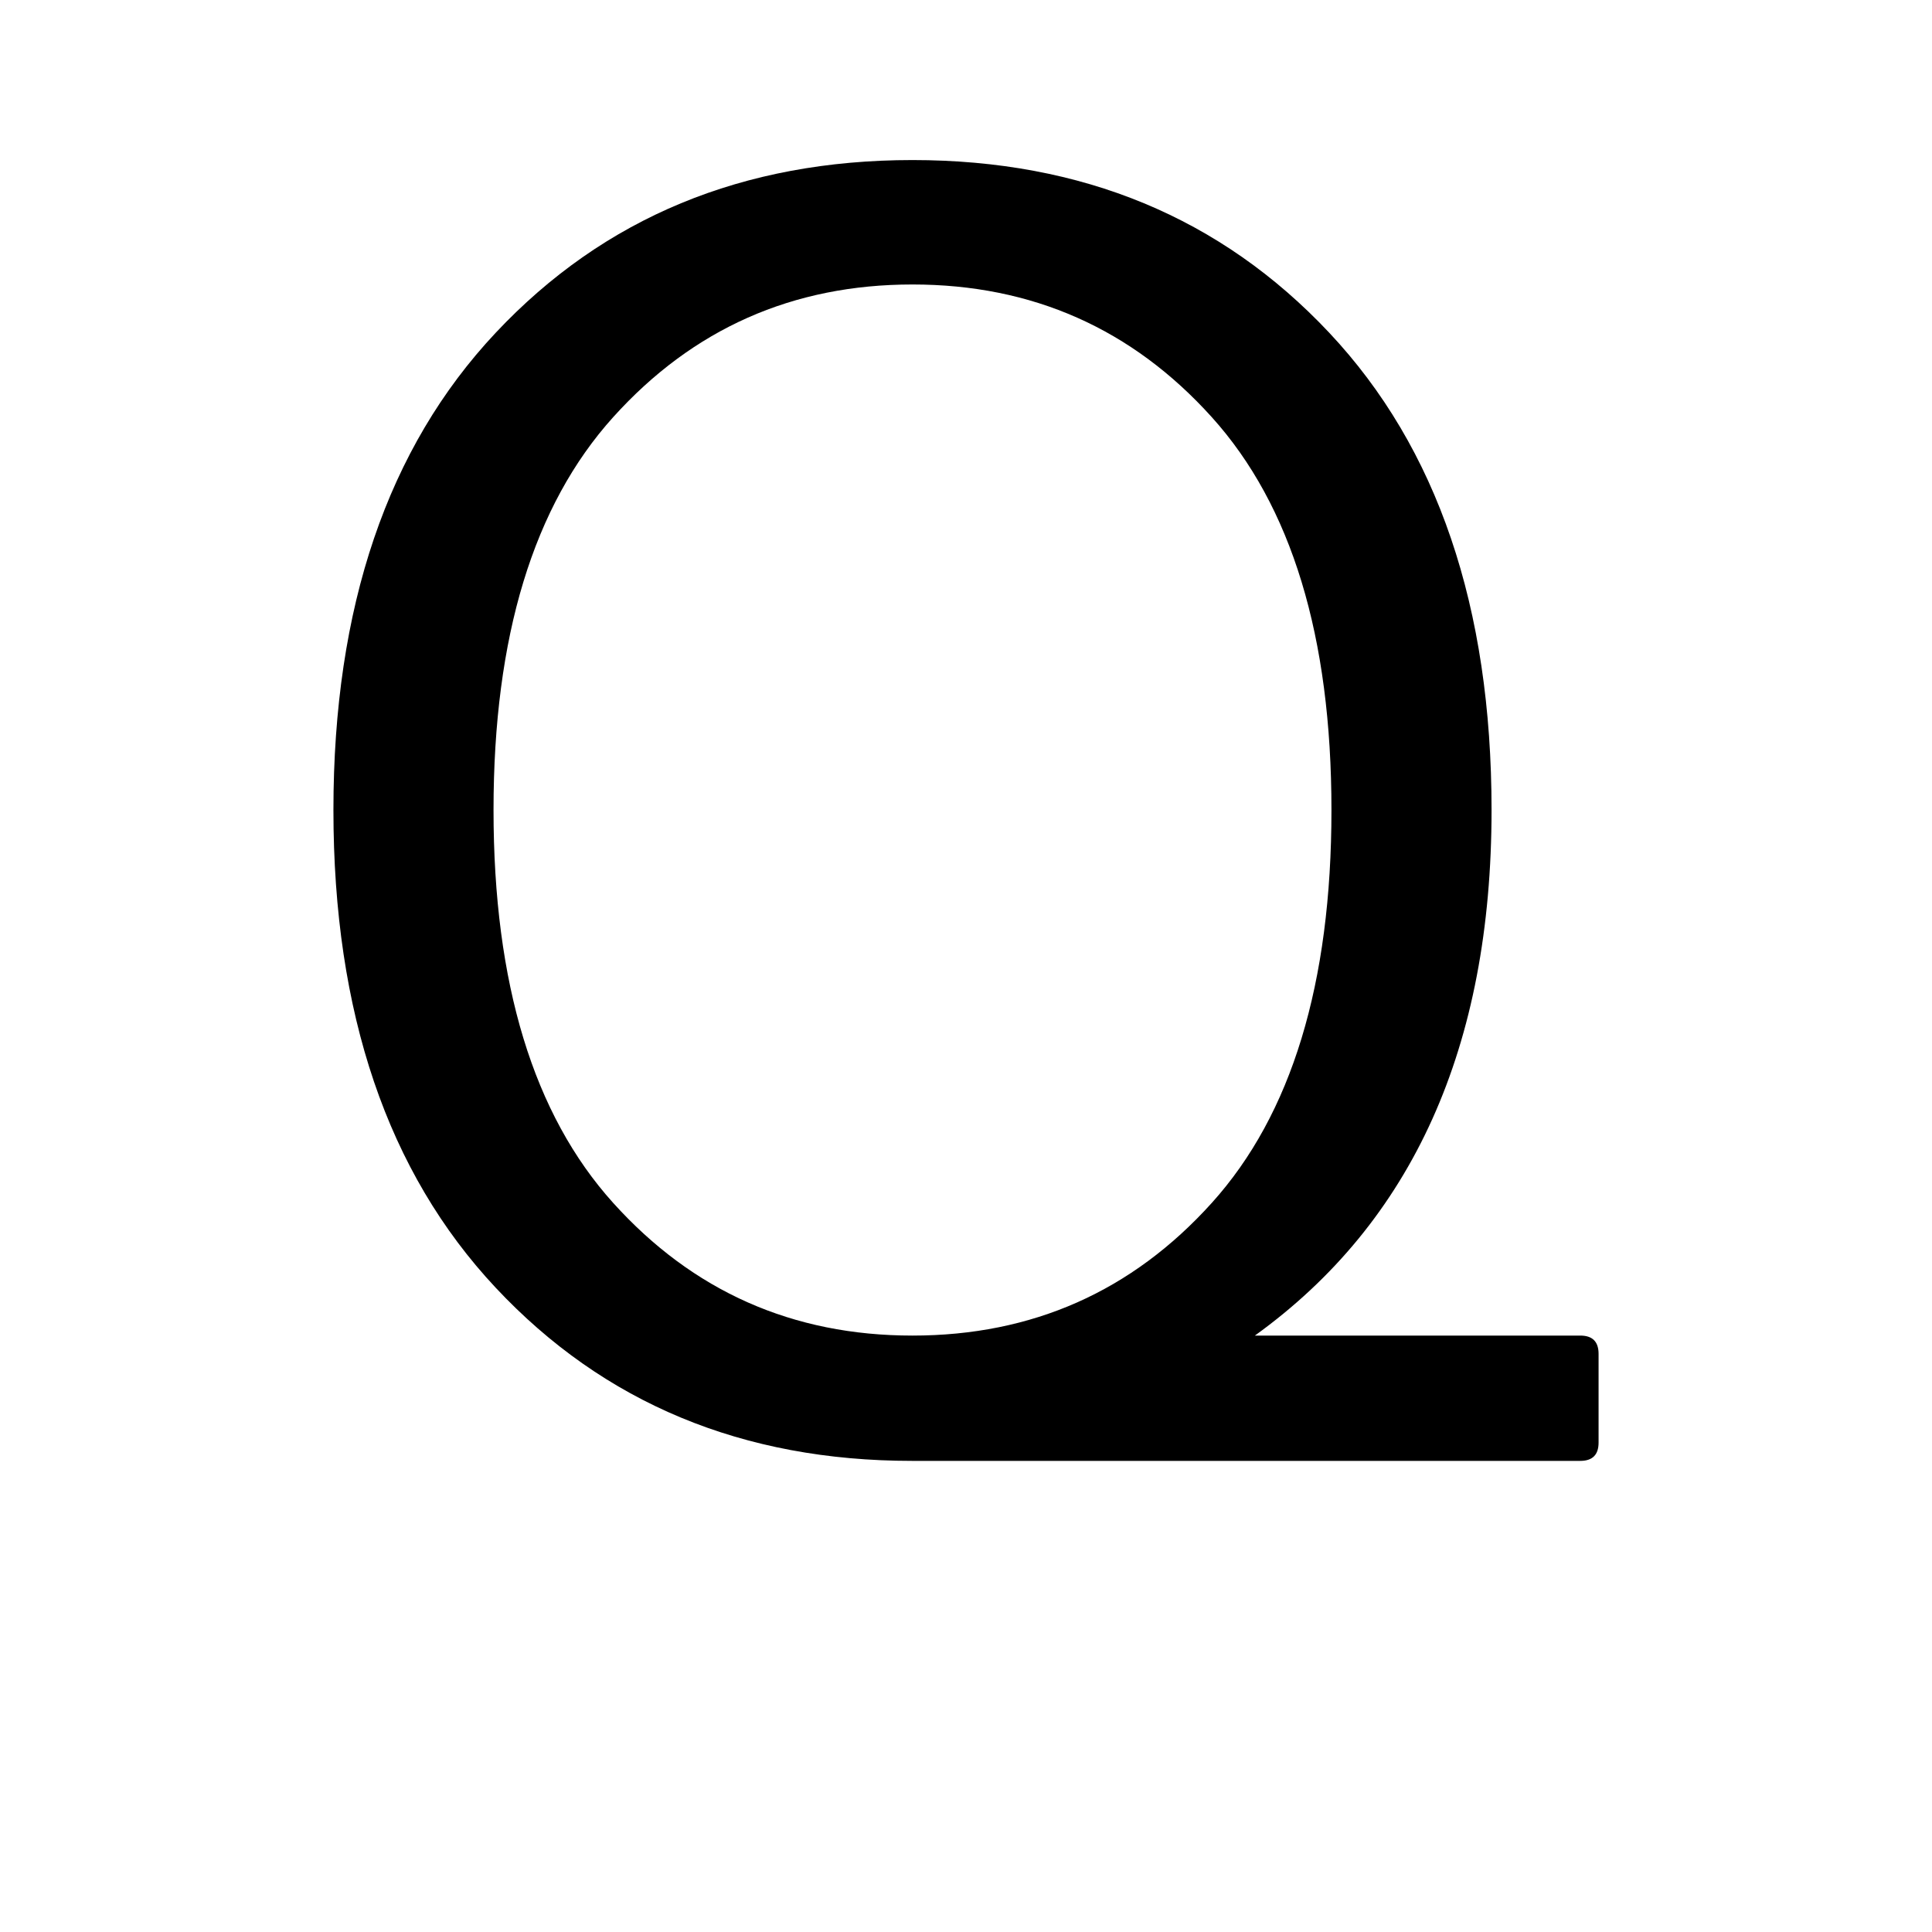
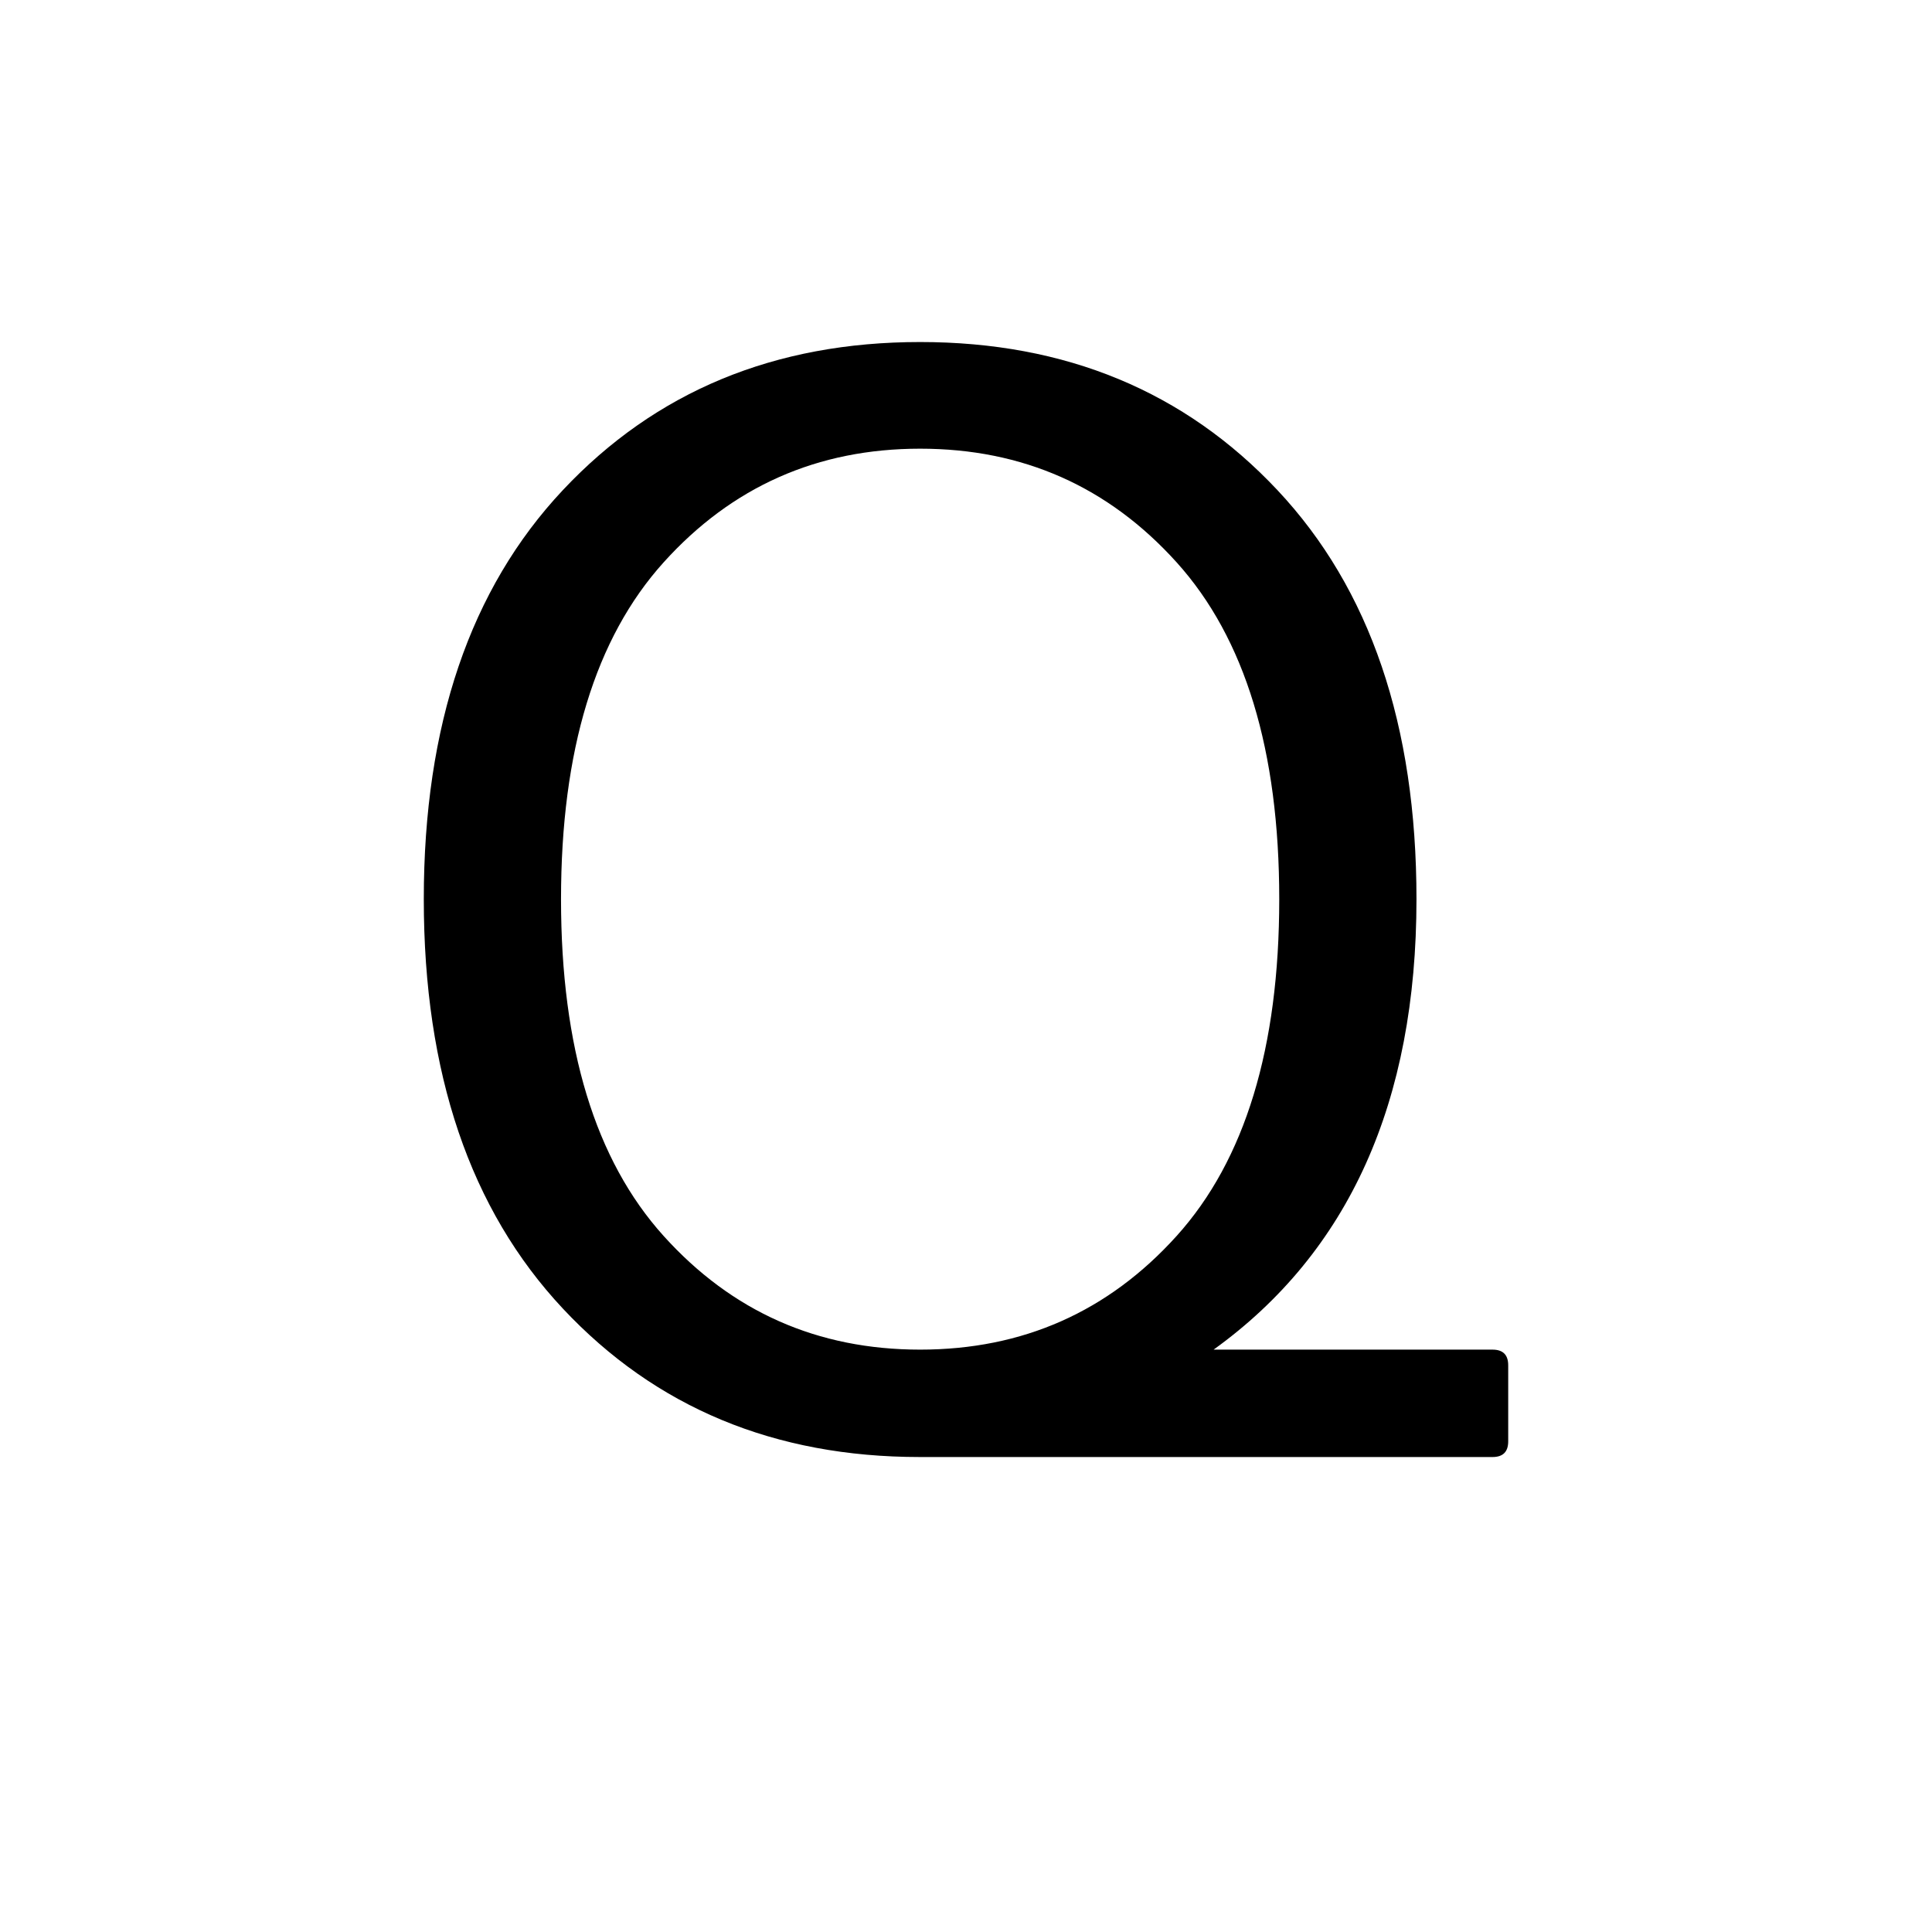
<svg xmlns="http://www.w3.org/2000/svg" height="512" width="512">
  <style>
path { fill: black; fill-rule: nonzero; }
</style>
-   <g transform="translate(8 8) scale(0.2305904) translate(225.5 1613.25) scale(1 -1)">
+   <g transform="translate(8 8) scale(0.1976489) translate(404.75 1882.125) scale(1 -1)">
    <path d="M1454,717 q0,-408,-272,-604 l374,0 q21,0,21,-21 l0,-102 q0,-21,-21,-21 l-768,0 q-292,0,-478.5,199 q-186.5,199,-186.5,549 q0,350,186.5,548.5 q186.5,198.5,479,198.5 q292.5,0,479,-198.5 q186.5,-198.5,186.5,-548.5 z M1132.5,1168.5 q-137.5,152.5,-344,152.5 q-206.5,0,-344,-152.5 q-137.5,-152.5,-137.5,-451.5 q0,-299,137.5,-451.5 q137.5,-152.5,344,-152.5 q206.5,0,344,152.5 q137.5,152.5,137.5,451.5 q0,299,-137.5,451.5 z" />
  </g>
</svg>
